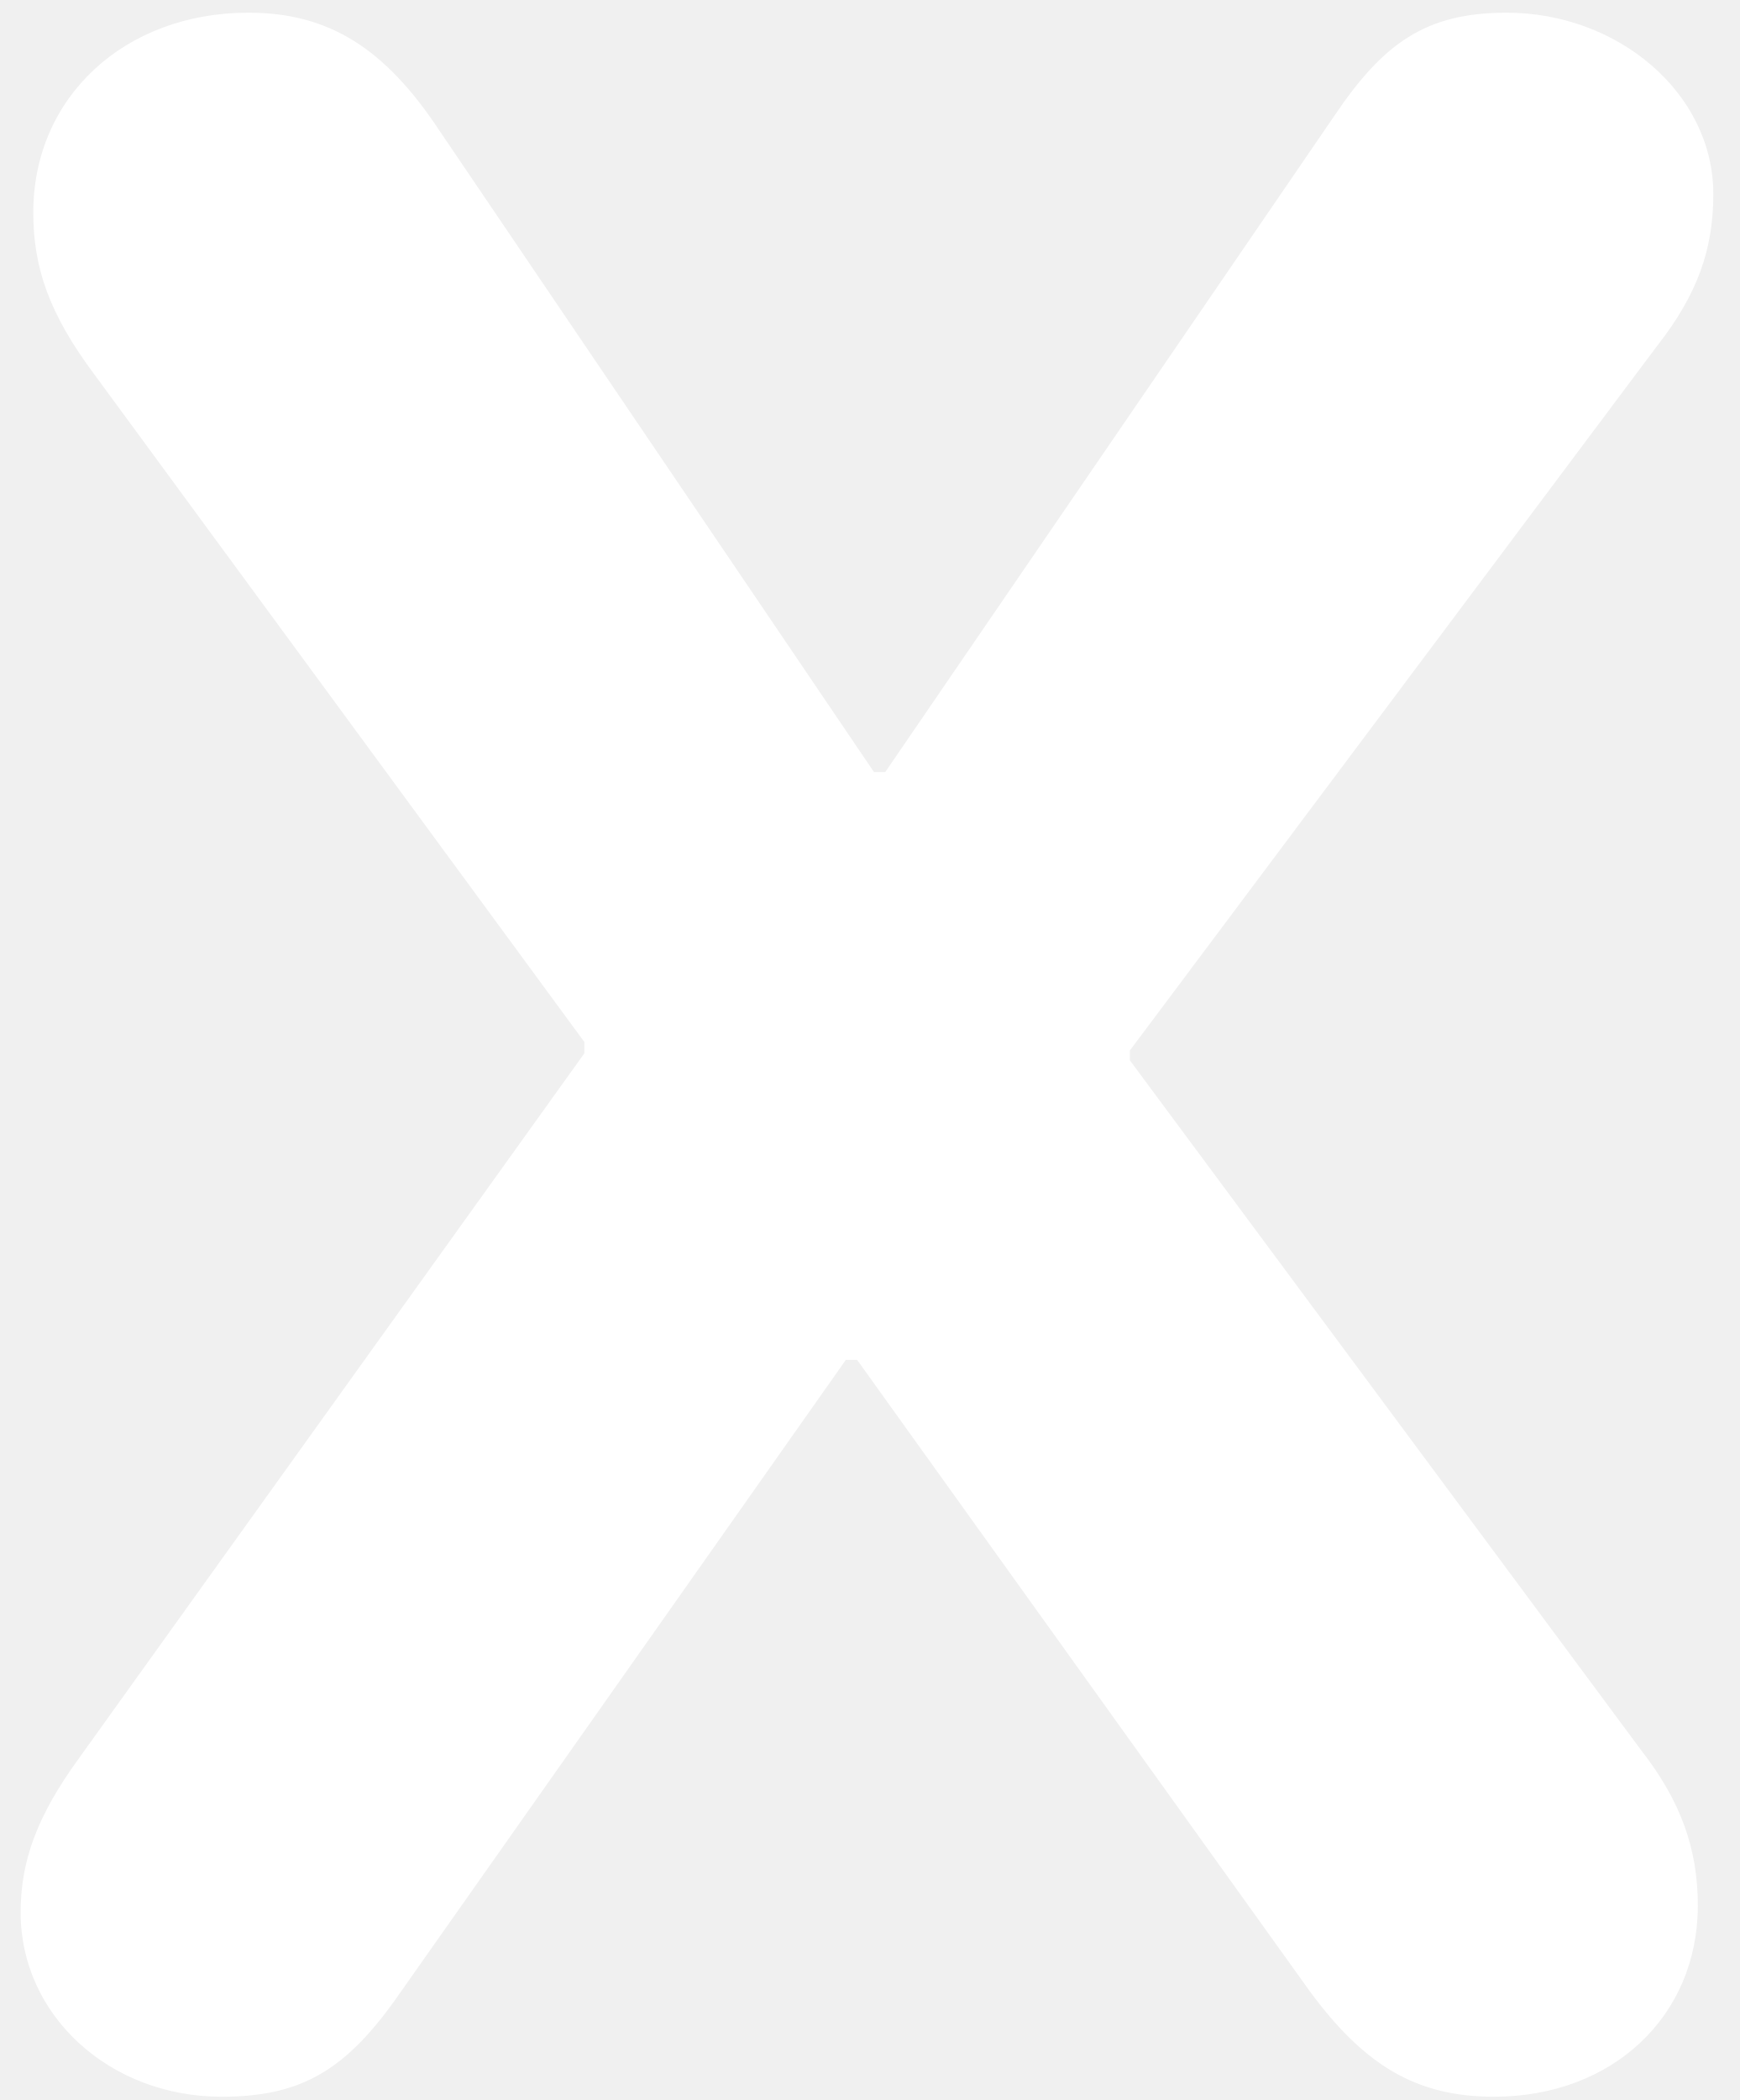
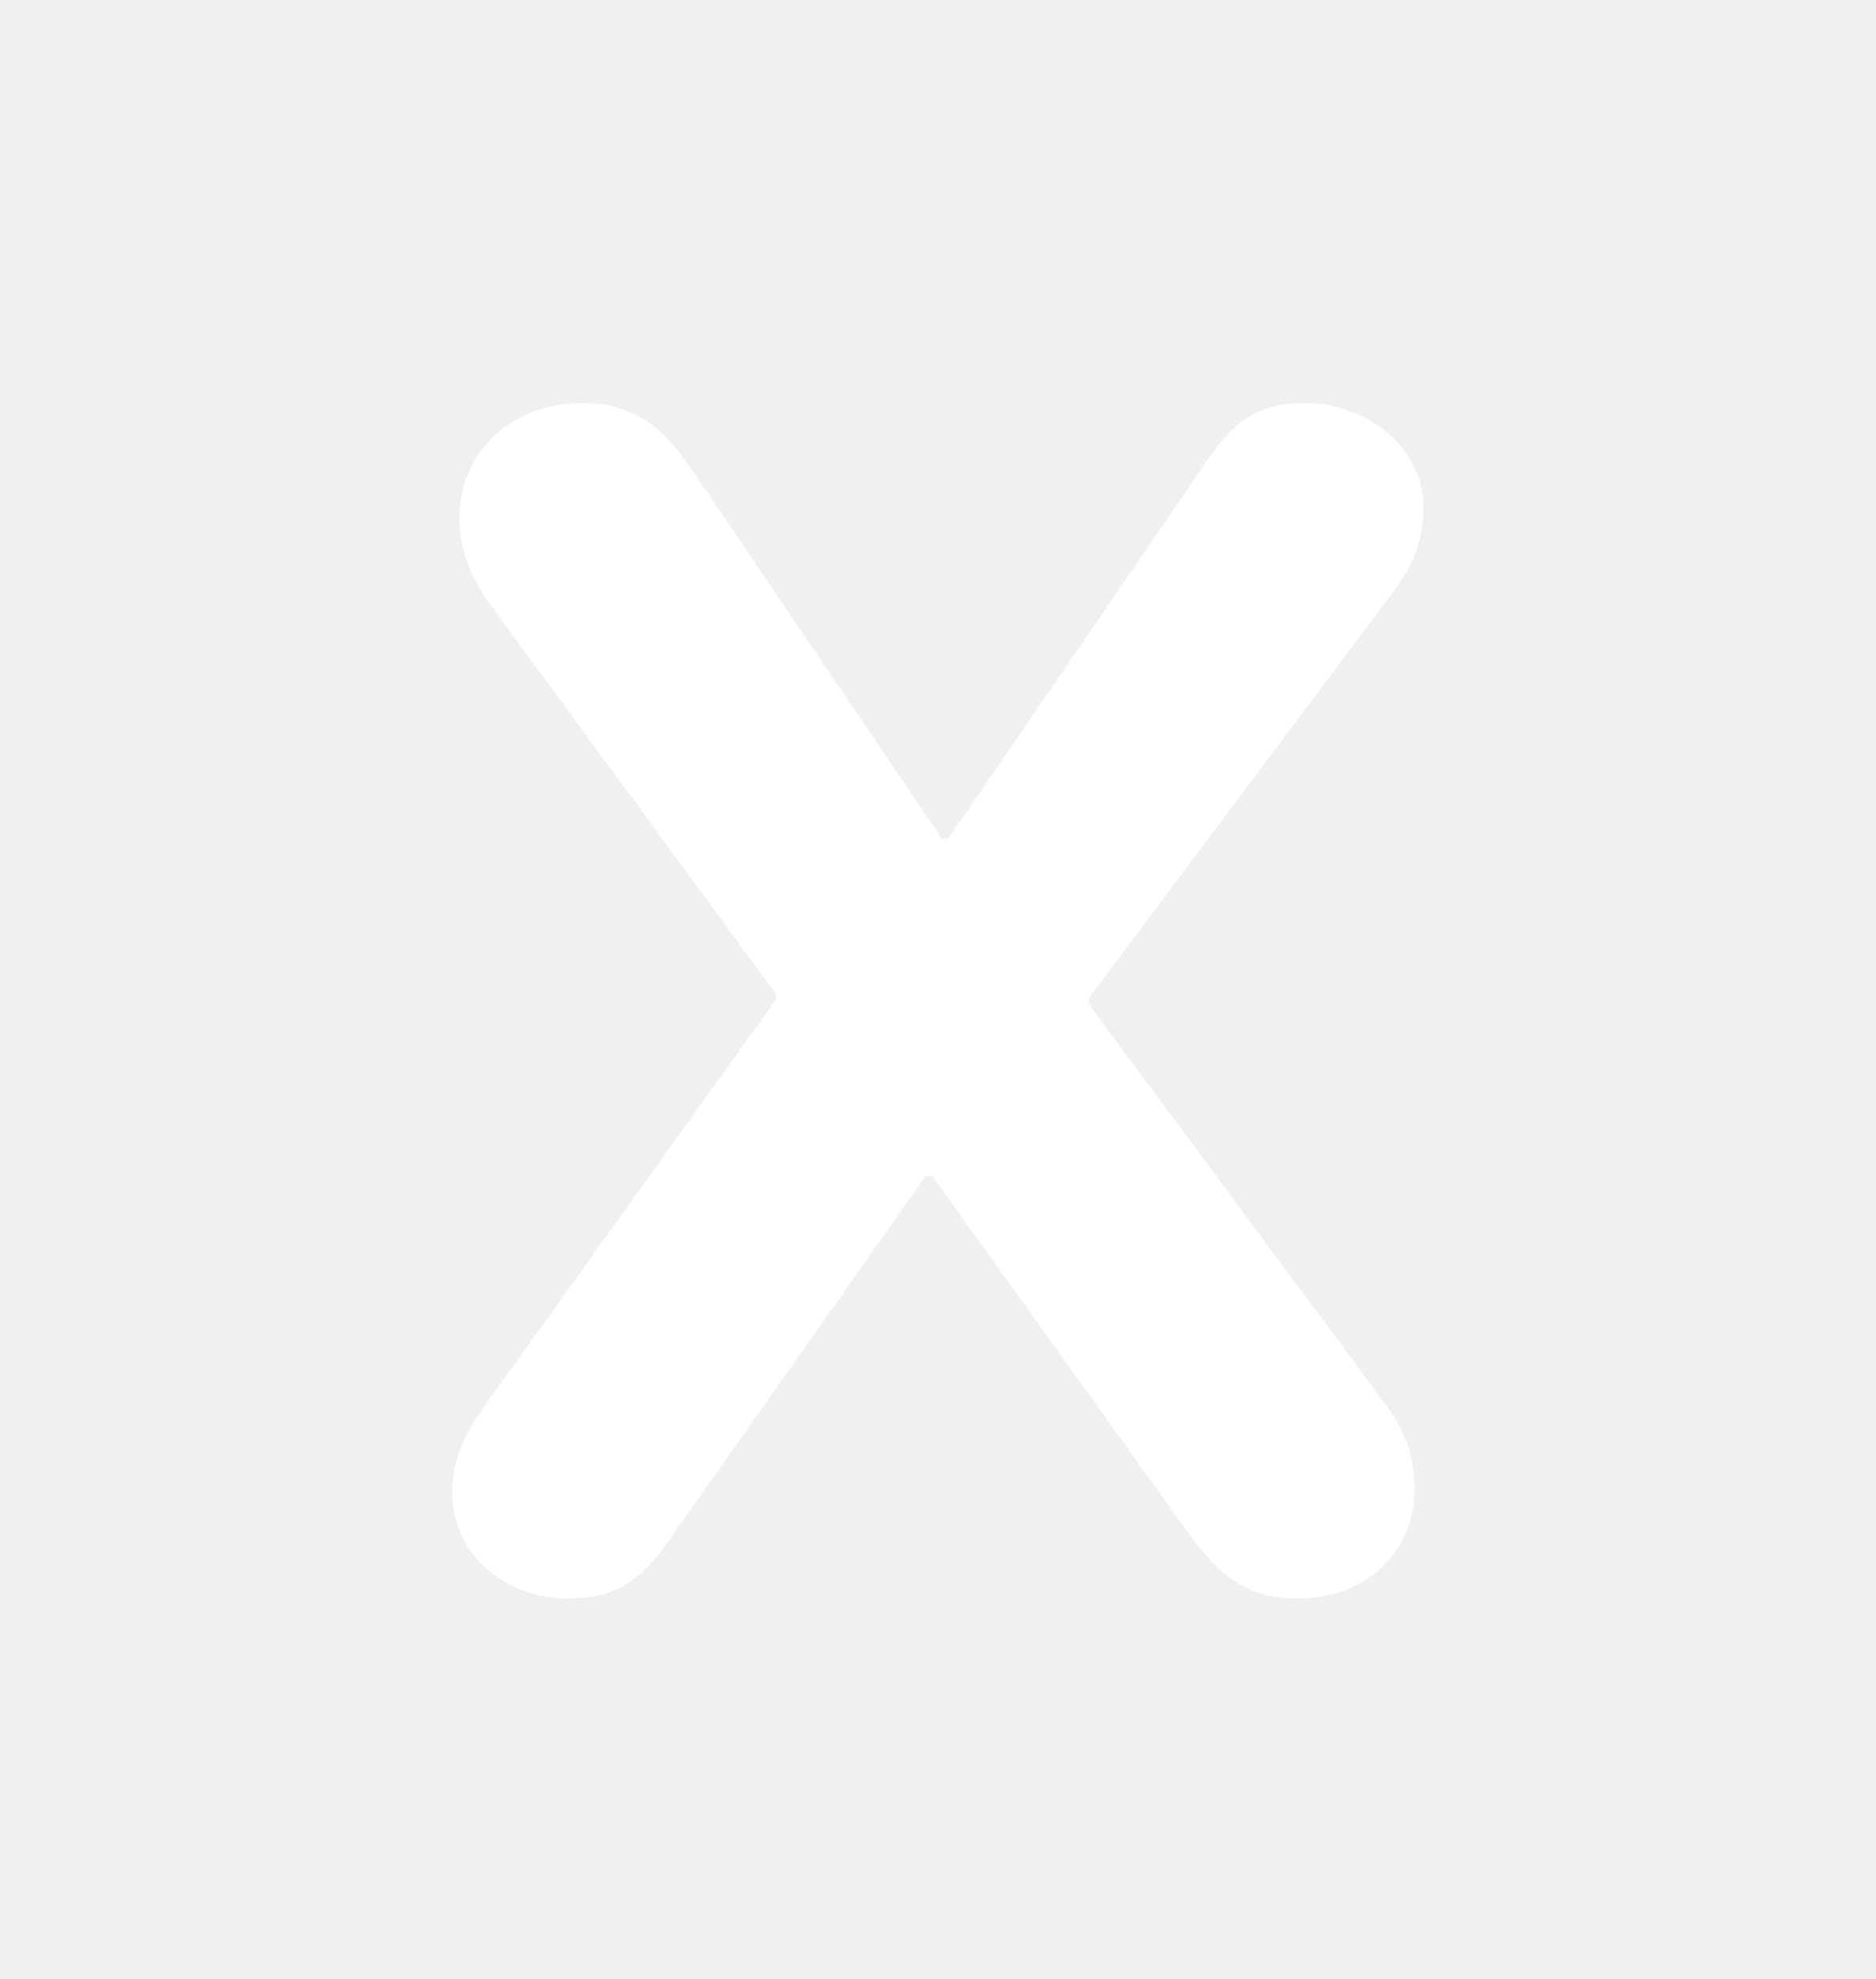
- <svg xmlns="http://www.w3.org/2000/svg" fill="none" height="70" viewBox="0 0 58 70" width="58">
-   <path d="m7.391 69.891c-3.75 0-6.703-2.719-6.703-6.141 0-1.734.562-3.234 1.922-5.109l16.875-23.531v-.375l-16.313-22.219c-1.547-2.062-2.062-3.609-2.062-5.437 0-3.844 3.047-6.656 7.172-6.656 2.672 0 4.547 1.172 6.375 3.938l14.484 21.375h.375l14.953-21.844c1.641-2.438 3.047-3.469 5.766-3.469 3.703 0 6.891 2.672 6.891 6.047 0 1.828-.516 3.328-1.875 5.062l-17.578 23.484v.328l17.062 23.016c1.312 1.688 1.875 3.281 1.875 5.156 0 3.703-2.859 6.375-6.797 6.375-2.578 0-4.312-1.031-6.141-3.516l-15.094-21.047h-.375l-14.859 21.094c-1.781 2.578-3.281 3.469-5.953 3.469z" fill="#fff" />
+ <svg xmlns="http://www.w3.org/2000/svg" fill="none" height="115" viewBox="0 0 109 115" width="109">
+   <path d="m32.984 92.891c-3.75 0-6.703-2.719-6.703-6.141 0-1.734.563-3.234 1.922-5.109l16.875-23.531v-.375l-16.312-22.219c-1.547-2.062-2.062-3.609-2.062-5.438 0-3.844 3.047-6.656 7.172-6.656 2.672 0 4.547 1.172 6.375 3.938l14.484 21.375h.375l14.953-21.844c1.641-2.438 3.047-3.469 5.766-3.469 3.703 0 6.891 2.672 6.891 6.047 0 1.828-.516 3.328-1.875 5.062l-17.578 23.484v.328l17.062 23.016c1.312 1.688 1.875 3.281 1.875 5.156 0 3.703-2.859 6.375-6.797 6.375-2.578 0-4.312-1.031-6.141-3.516l-15.094-21.047h-.375l-14.859 21.094c-1.781 2.578-3.281 3.469-5.953 3.469z" fill="#fff" />
</svg>
